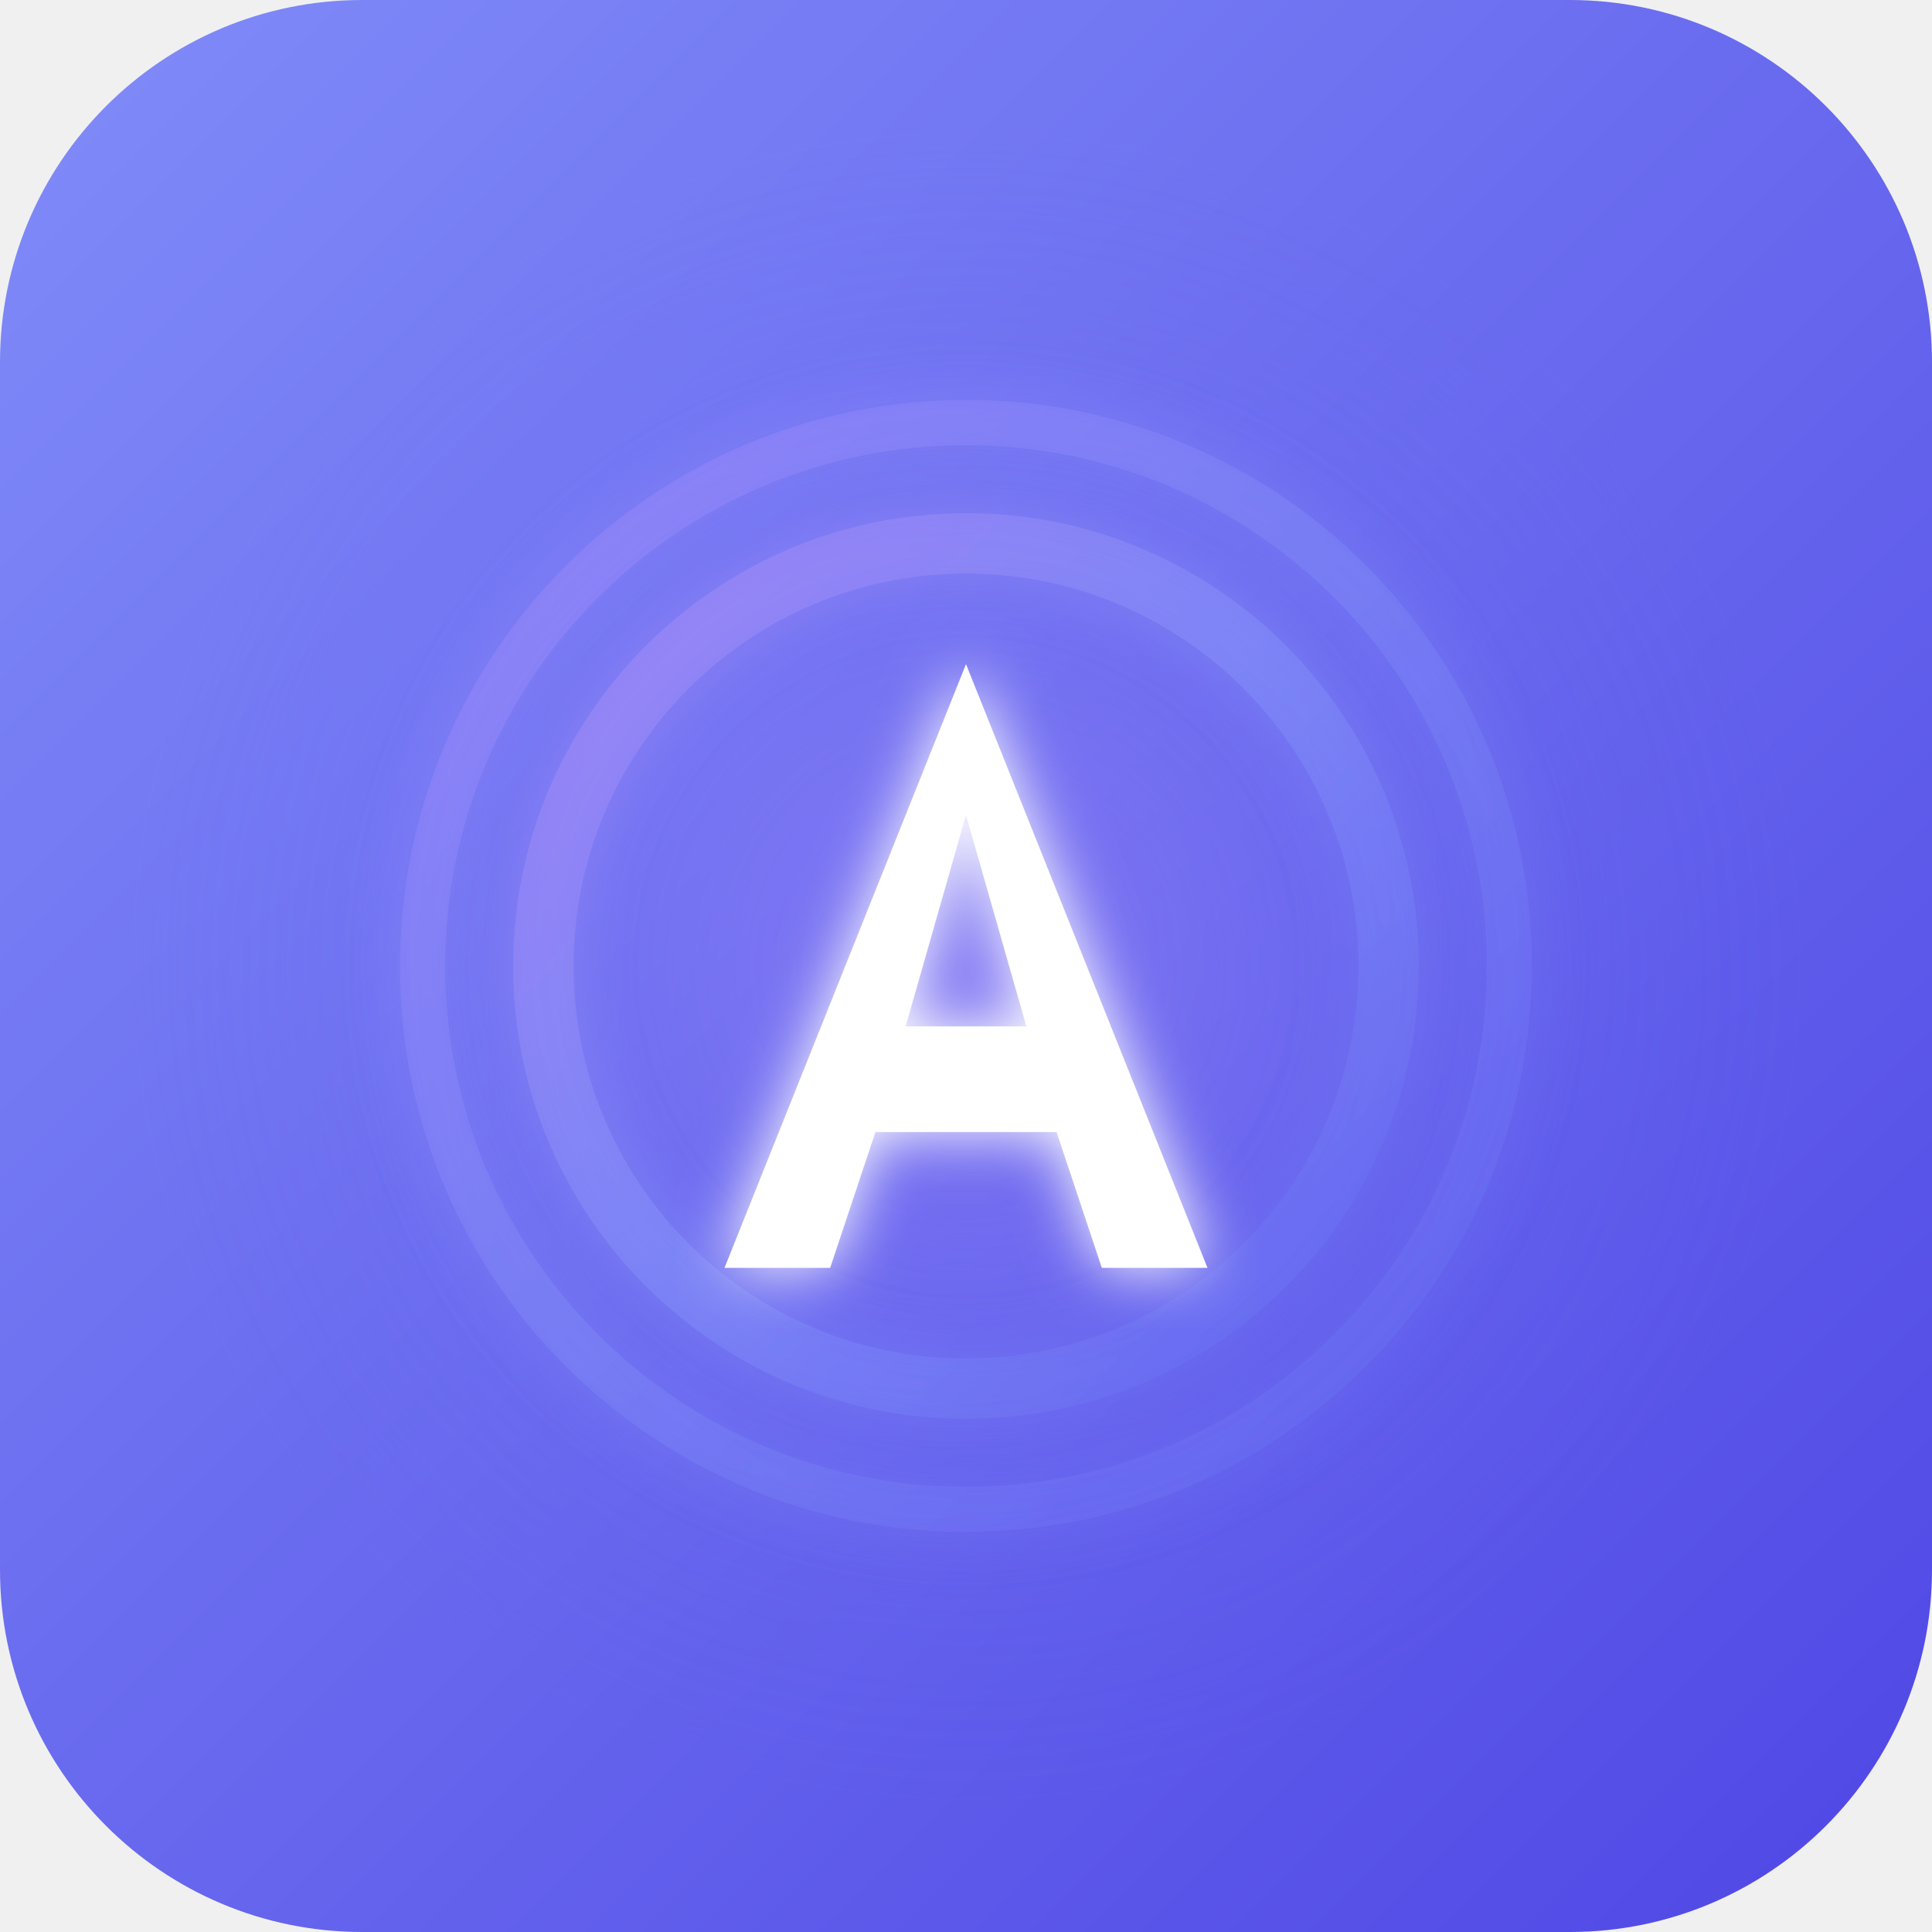
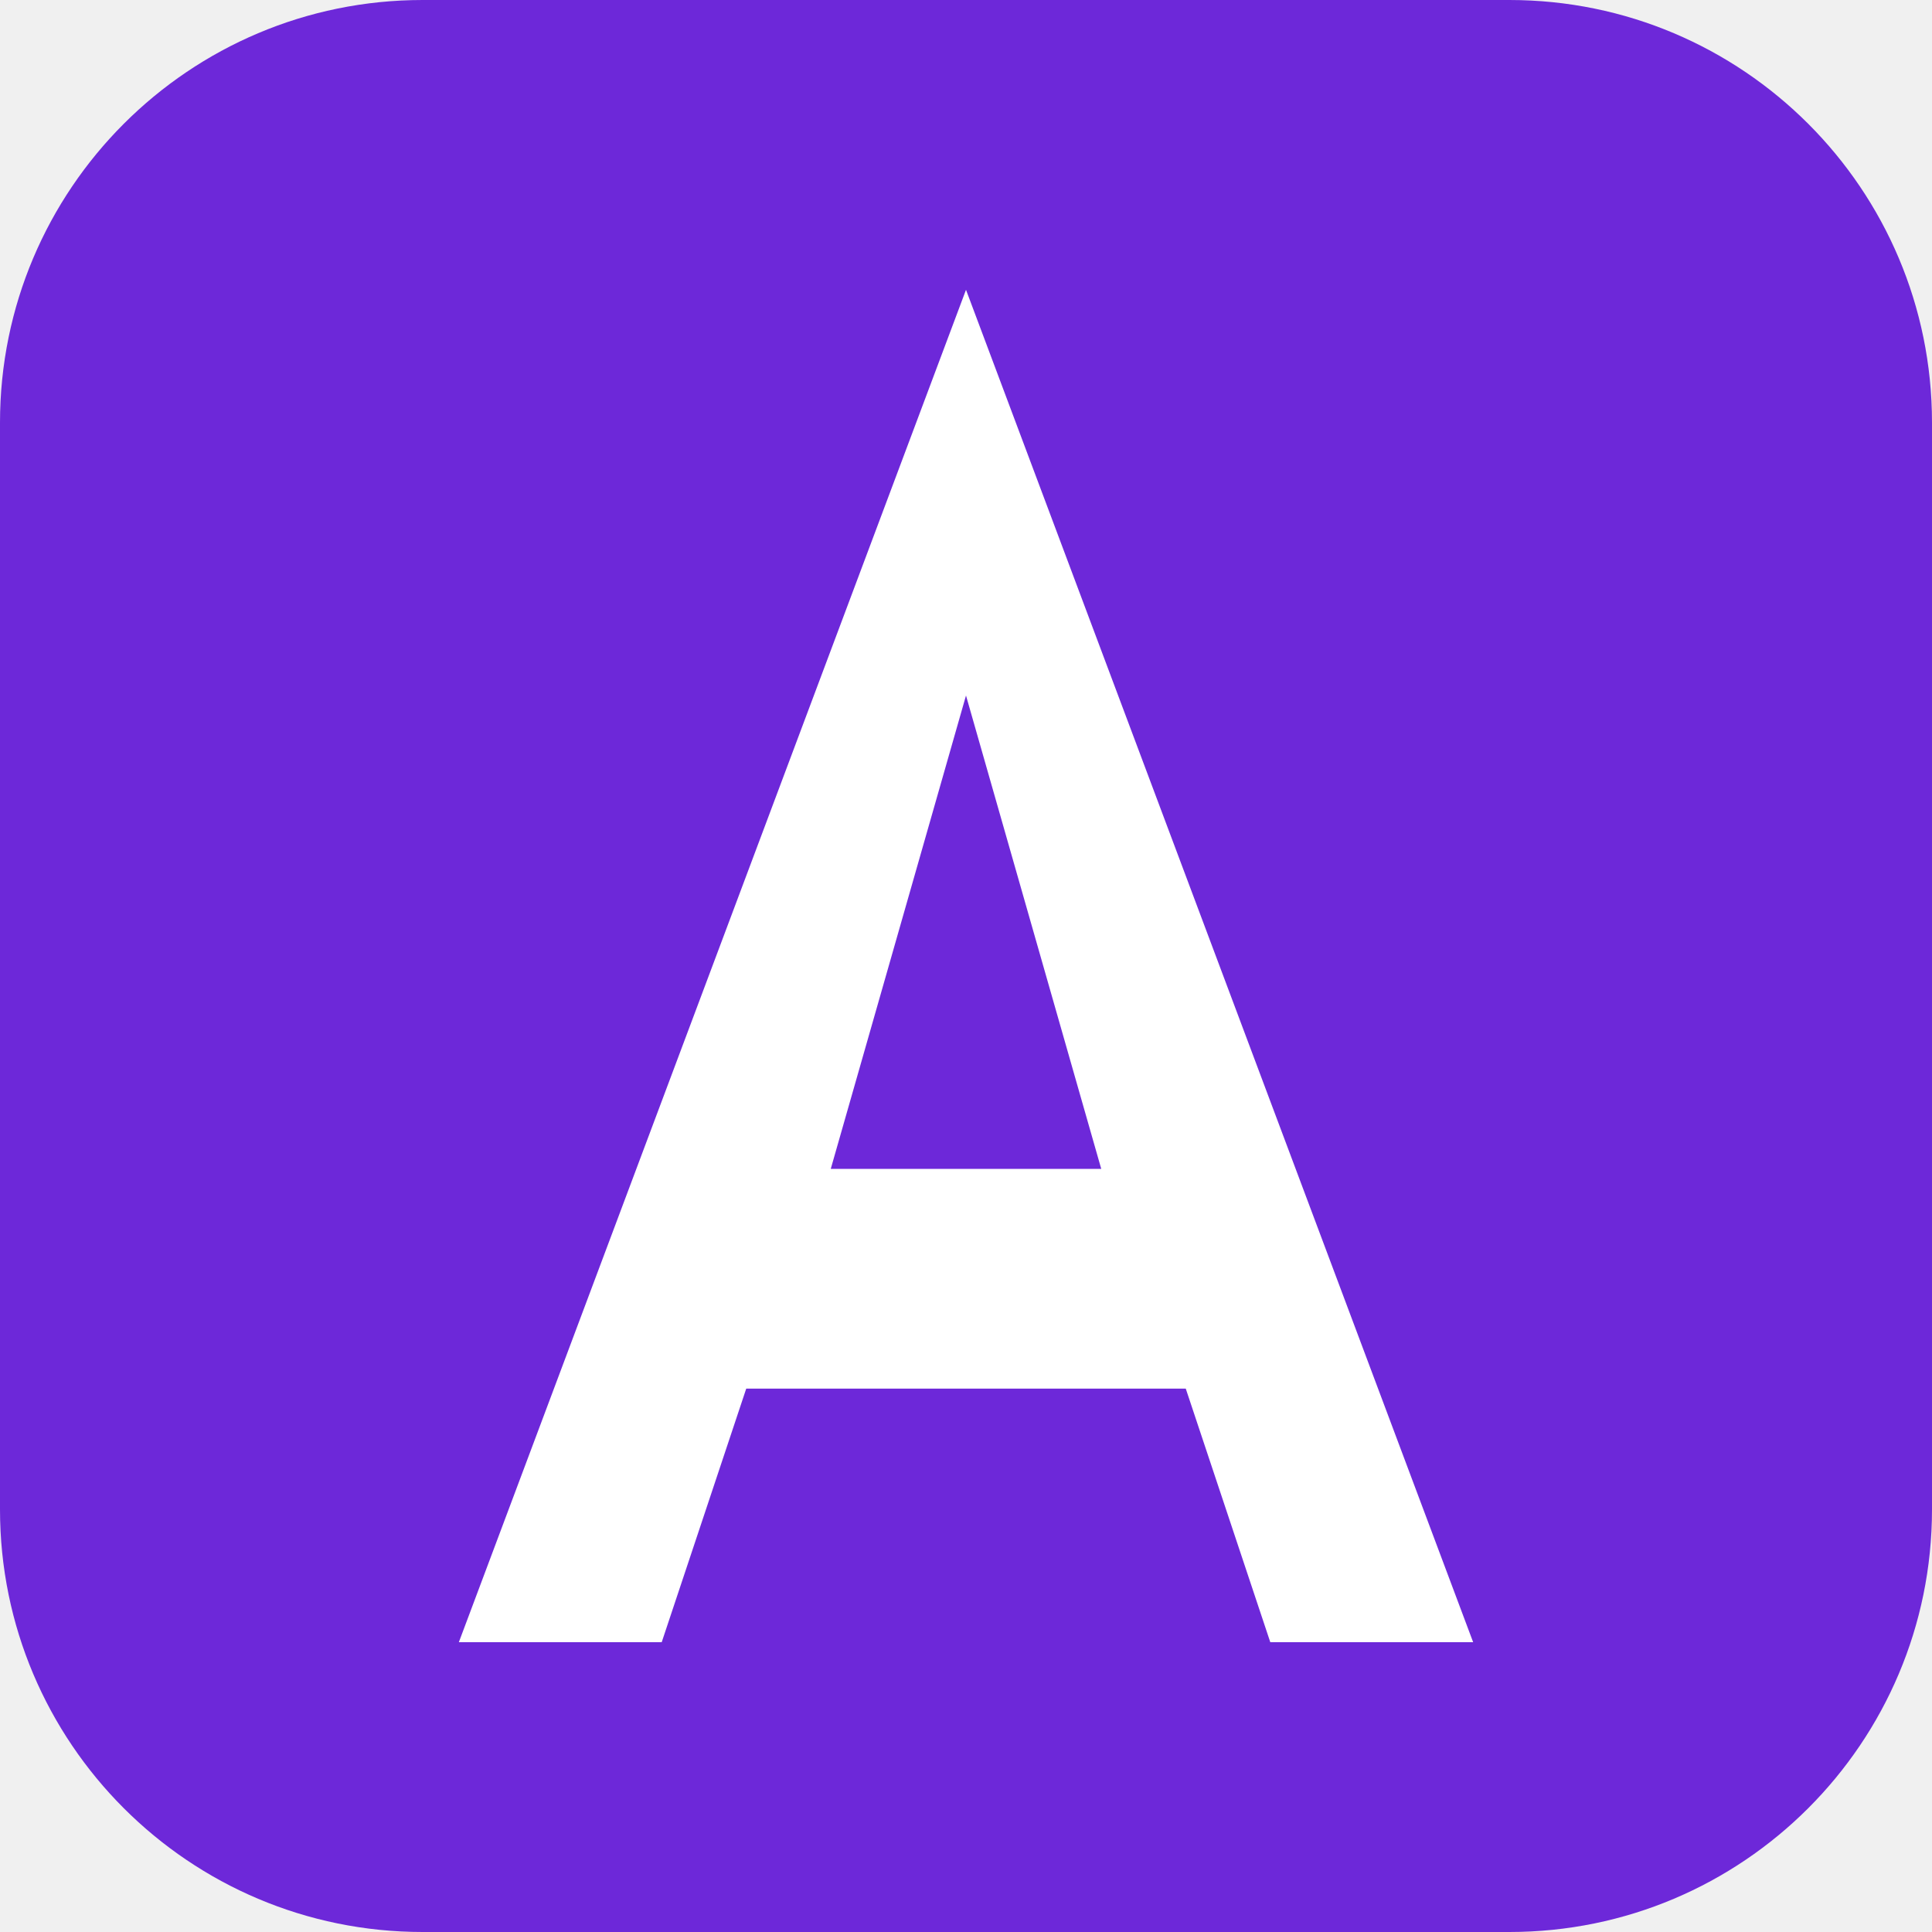
- <svg xmlns="http://www.w3.org/2000/svg" width="64" height="64" viewBox="0 0 64 64">
-   <defs>
-     <linearGradient id="faviconBg" x1="0%" y1="0%" x2="100%" y2="100%">
-       <stop offset="0%" style="stop-color:#818CF8;stop-opacity:1" />
-       <stop offset="100%" style="stop-color:#4F46E5;stop-opacity:1" />
-     </linearGradient>
-     <radialGradient id="faviconGlow" cx="50%" cy="50%" r="50%">
-       <stop offset="0%" style="stop-color:#A78BFA;stop-opacity:0.4" />
-       <stop offset="100%" style="stop-color:#6366F1;stop-opacity:0" />
-     </radialGradient>
-     <linearGradient id="faviconRing" x1="0%" y1="0%" x2="100%" y2="100%">
-       <stop offset="0%" style="stop-color:#A78BFA;stop-opacity:1" />
-       <stop offset="50%" style="stop-color:#818CF8;stop-opacity:1" />
-       <stop offset="100%" style="stop-color:#6366F1;stop-opacity:1" />
-     </linearGradient>
-     <filter id="faviconGlowFilter">
-       <feGaussianBlur stdDeviation="1" result="coloredBlur" />
-       <feMerge>
-         <feMergeNode in="coloredBlur" />
-         <feMergeNode in="SourceGraphic" />
-       </feMerge>
-     </filter>
-   </defs>
-   <rect width="64" height="64" rx="12" fill="url(#faviconBg)" />
-   <circle cx="32" cy="32" r="28" fill="url(#faviconGlow)" />
-   <g filter="url(#faviconGlowFilter)">
-     <circle cx="32" cy="32" r="18" fill="none" stroke="url(#faviconRing)" stroke-width="1.5" opacity="0.4" />
-     <circle cx="32" cy="32" r="14" fill="none" stroke="url(#faviconRing)" stroke-width="2" opacity="0.6" />
-   </g>
-   <g filter="url(#faviconGlowFilter)">
-     <path d="M 24 42 L 32 22 L 40 42 L 36.5 42 L 35 37.5 L 29 37.5 L 27.5 42 Z M 30 34 L 34 34 L 32 27 Z" fill="#FFFFFF" />
-   </g>
+ <svg xmlns="http://www.w3.org/2000/svg" width="64" height="64" viewBox="0 0 64 64" role="img" aria-label="Aura">
+   <rect width="64" height="64" rx="14" fill="#6D28D9" />
+   <path fill="#FFFFFF" fill-rule="evenodd" transform="translate(32 32) scale(0.56) translate(-256 -246)" d="M 226 286 L 256 206 L 286 286 L 274 286 L 269 271 L 243 271 L 238 286 Z M 248 258 L 264 258 L 256 230 Z" />
</svg>
